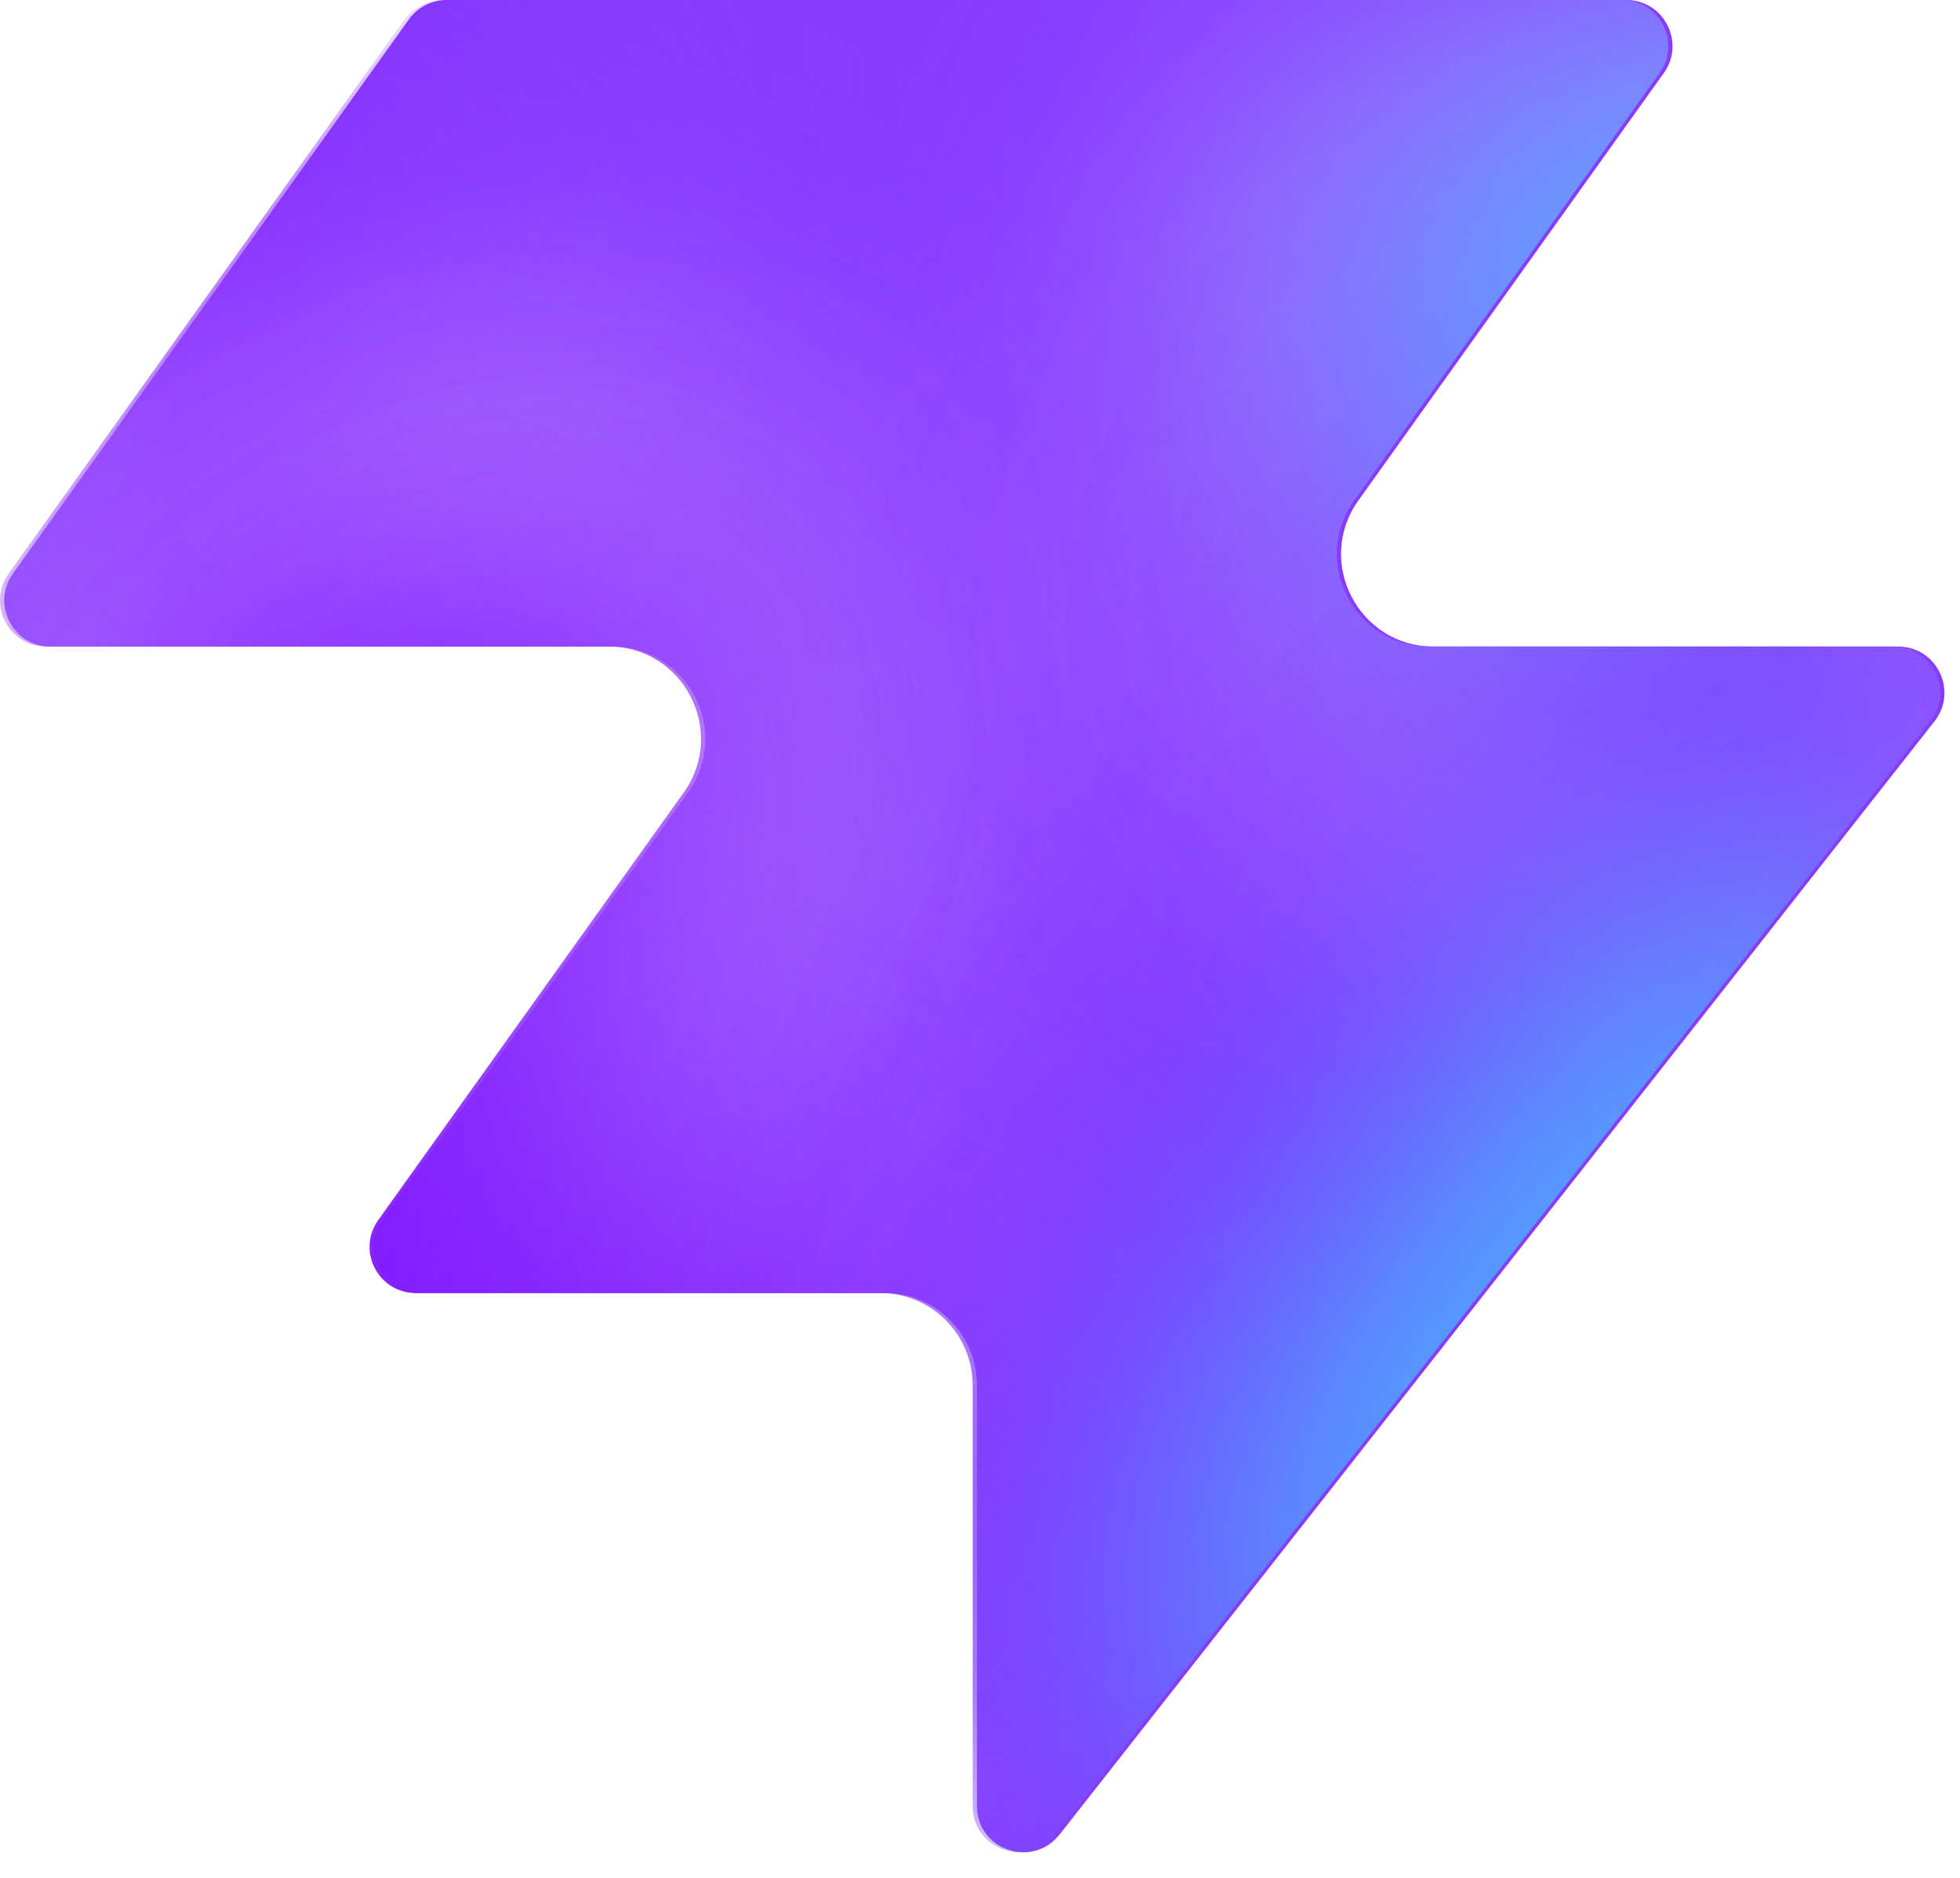
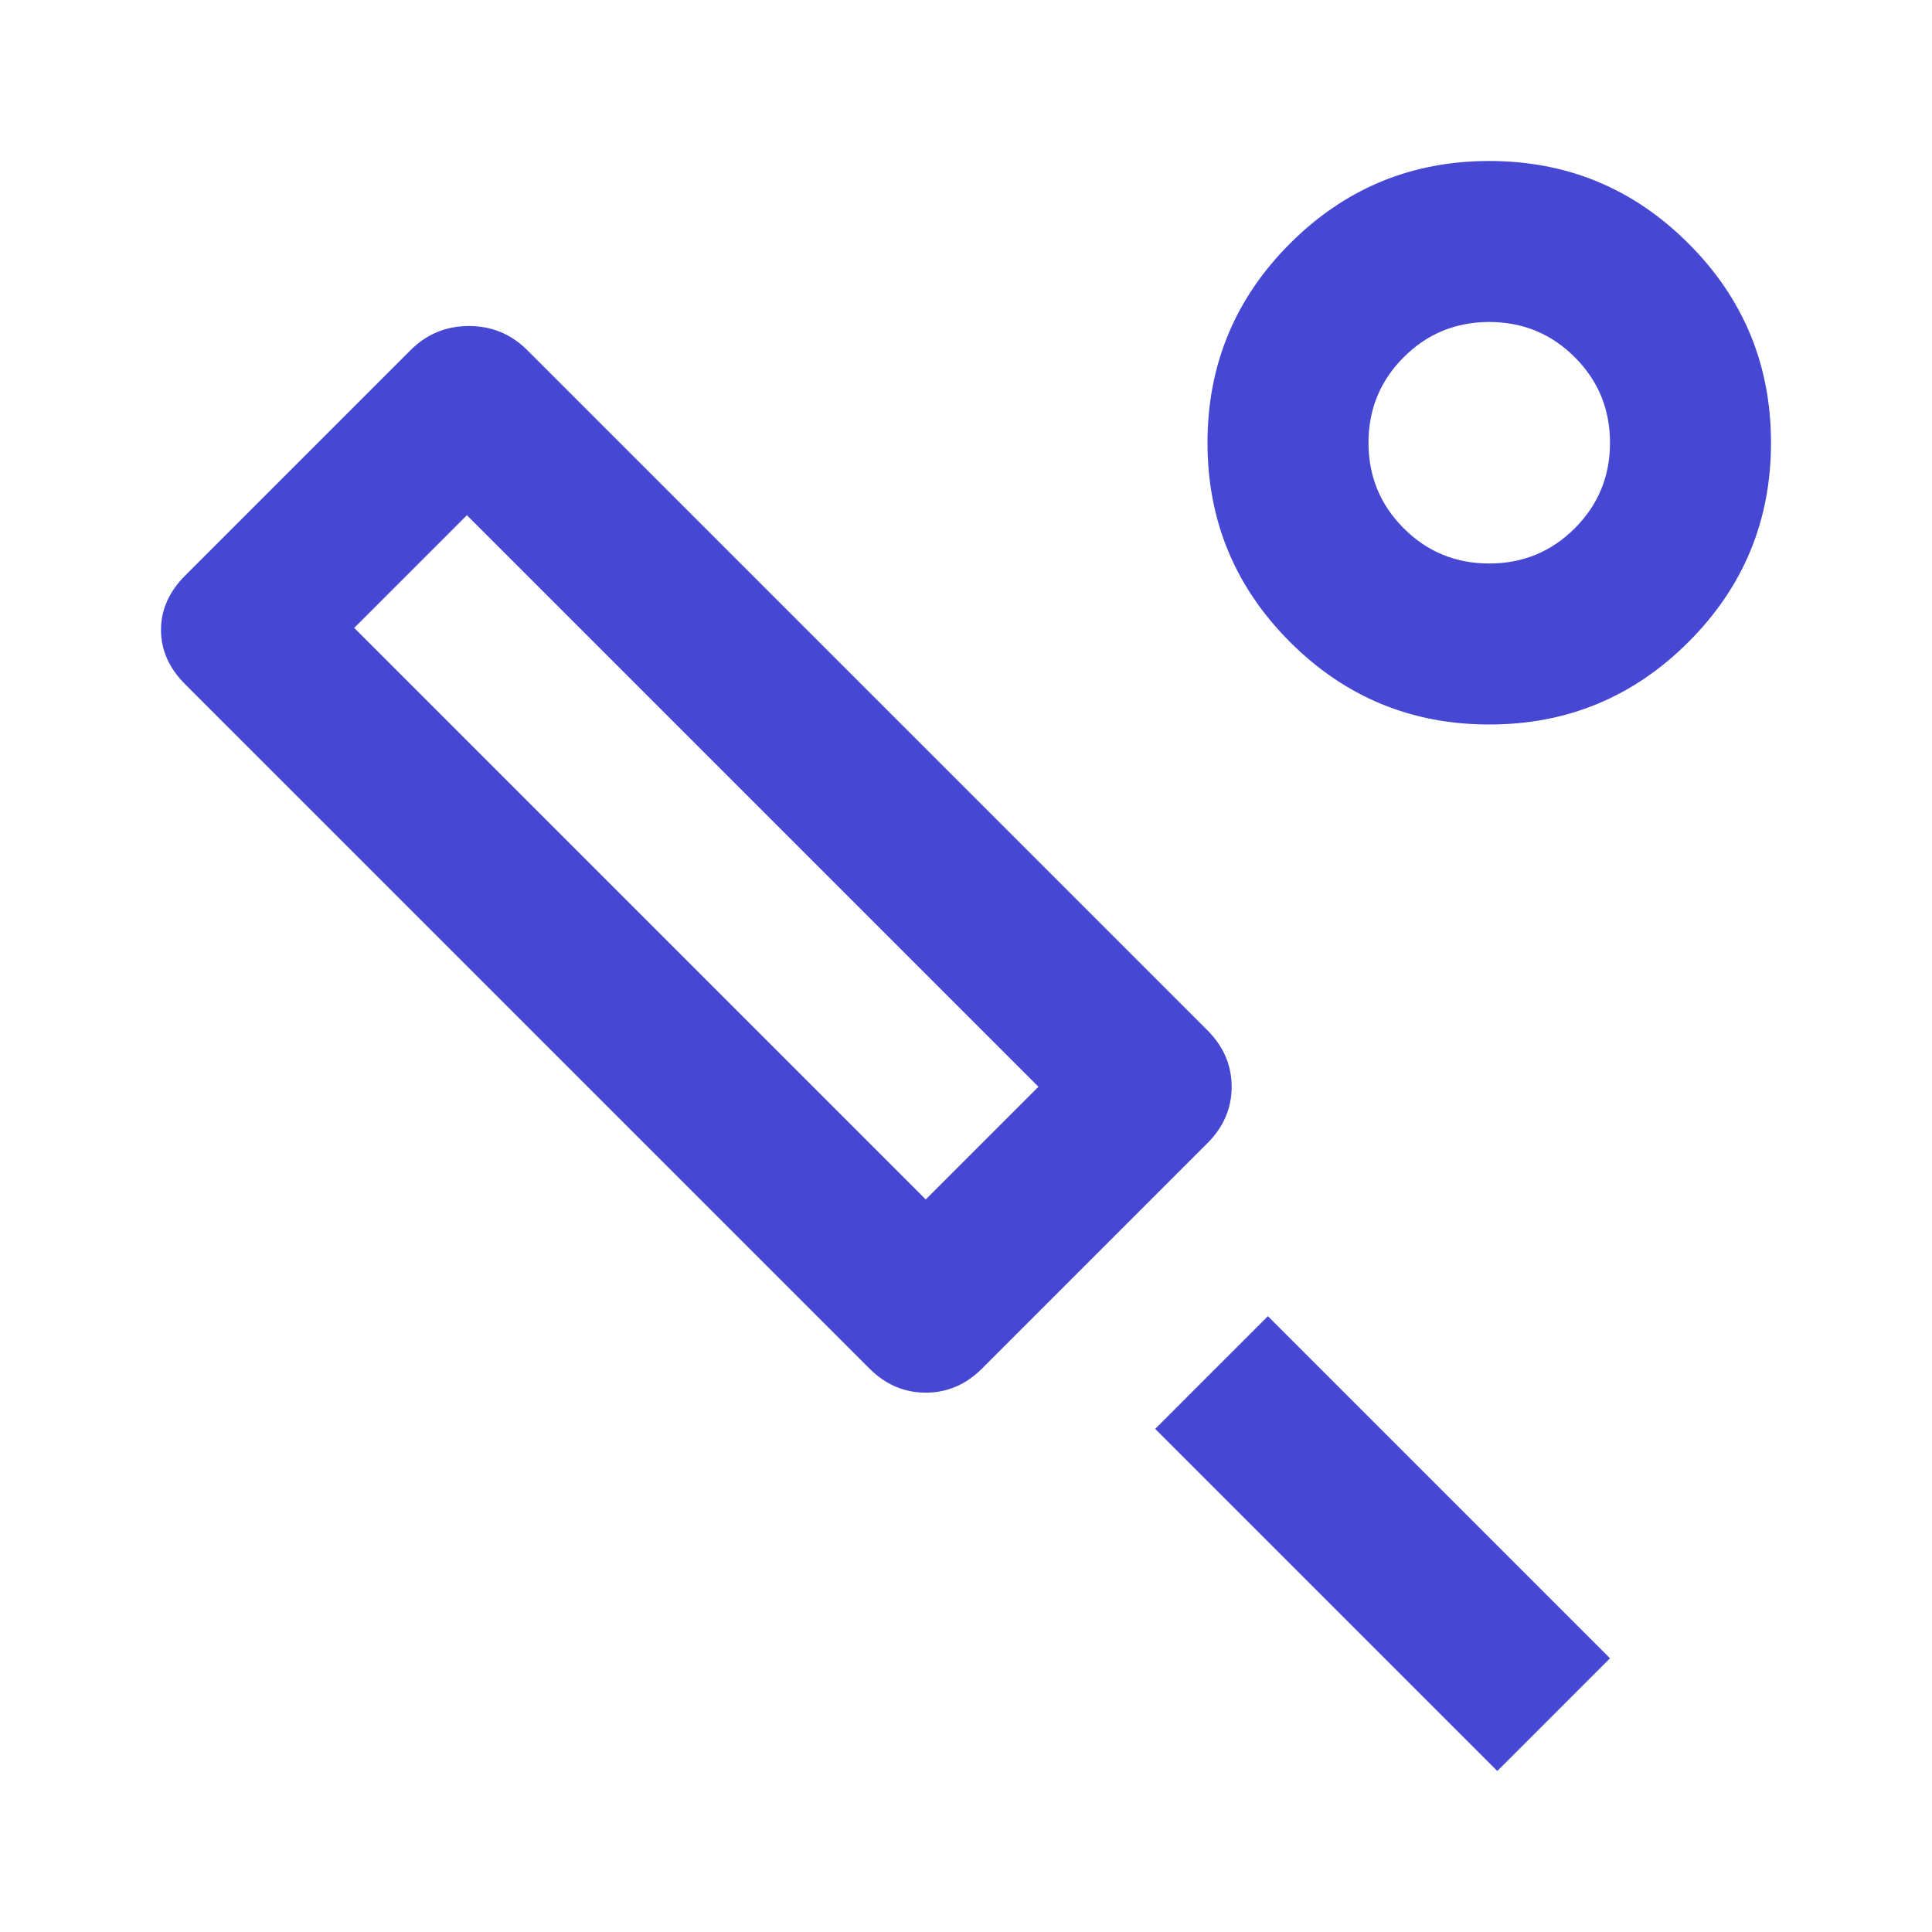
- <svg xmlns="http://www.w3.org/2000/svg" width="48" height="46" fill="none" viewBox="0 0 48 46">
-   <path fill="#863bff" d="M25.946 44.938c-.664.845-2.021.375-2.021-.698V33.937a2.26 2.26 0 0 0-2.262-2.262H10.287c-.92 0-1.456-1.04-.92-1.788l7.48-10.471c1.07-1.497 0-3.578-1.842-3.578H1.237c-.92 0-1.456-1.04-.92-1.788L10.013.474c.214-.297.556-.474.92-.474h28.894c.92 0 1.456 1.04.92 1.788l-7.48 10.471c-1.07 1.498 0 3.579 1.842 3.579h11.377c.943 0 1.473 1.088.89 1.83L25.947 44.94z" style="fill:#863bff;fill:color(display-p3 .525 .23 1);fill-opacity:1" />
-   <mask id="a" width="48" height="46" x="0" y="0" maskUnits="userSpaceOnUse" style="mask-type:alpha">
-     <path fill="#000" d="M25.842 44.938c-.664.844-2.021.375-2.021-.698V33.937a2.26 2.26 0 0 0-2.262-2.262H10.183c-.92 0-1.456-1.04-.92-1.788l7.48-10.471c1.07-1.498 0-3.579-1.842-3.579H1.133c-.92 0-1.456-1.04-.92-1.787L9.91.473c.214-.297.556-.474.92-.474h28.894c.92 0 1.456 1.04.92 1.788l-7.48 10.471c-1.07 1.498 0 3.578 1.842 3.578h11.377c.943 0 1.473 1.088.89 1.832L25.843 44.94z" style="fill:#000;fill-opacity:1" />
-   </mask>
-   <g mask="url(#a)">
-     <g filter="url(#b)">
-       <ellipse cx="5.508" cy="14.704" fill="#ede6ff" rx="5.508" ry="14.704" style="fill:#ede6ff;fill:color(display-p3 .927 .903 1);fill-opacity:1" transform="matrix(.00324 1 1 -.00324 -4.47 31.516)" />
-     </g>
-     <g filter="url(#c)">
-       <ellipse cx="10.399" cy="29.851" fill="#ede6ff" rx="10.399" ry="29.851" style="fill:#ede6ff;fill:color(display-p3 .927 .903 1);fill-opacity:1" transform="matrix(.00324 1 1 -.00324 -39.328 7.883)" />
-     </g>
-     <g filter="url(#d)">
-       <ellipse cx="5.508" cy="30.487" fill="#7e14ff" rx="5.508" ry="30.487" style="fill:#7e14ff;fill:color(display-p3 .492 .077 1);fill-opacity:1" transform="rotate(89.814 -25.913 -14.639)scale(1 -1)" />
-     </g>
-     <g filter="url(#e)">
-       <ellipse cx="5.508" cy="30.599" fill="#7e14ff" rx="5.508" ry="30.599" style="fill:#7e14ff;fill:color(display-p3 .492 .077 1);fill-opacity:1" transform="rotate(89.814 -32.644 -3.334)scale(1 -1)" />
-     </g>
-     <g filter="url(#f)">
-       <ellipse cx="5.508" cy="30.599" fill="#7e14ff" rx="5.508" ry="30.599" style="fill:#7e14ff;fill:color(display-p3 .492 .077 1);fill-opacity:1" transform="matrix(.00324 1 1 -.00324 -34.34 30.47)" />
-     </g>
-     <g filter="url(#g)">
-       <ellipse cx="14.072" cy="22.078" fill="#ede6ff" rx="14.072" ry="22.078" style="fill:#ede6ff;fill:color(display-p3 .927 .903 1);fill-opacity:1" transform="rotate(93.35 24.506 48.493)scale(-1 1)" />
-     </g>
-     <g filter="url(#h)">
-       <ellipse cx="3.47" cy="21.501" fill="#7e14ff" rx="3.47" ry="21.501" style="fill:#7e14ff;fill:color(display-p3 .492 .077 1);fill-opacity:1" transform="rotate(89.009 28.708 47.59)scale(-1 1)" />
-     </g>
-     <g filter="url(#i)">
-       <ellipse cx="3.47" cy="21.501" fill="#7e14ff" rx="3.47" ry="21.501" style="fill:#7e14ff;fill:color(display-p3 .492 .077 1);fill-opacity:1" transform="rotate(89.009 28.708 47.59)scale(-1 1)" />
-     </g>
-     <g filter="url(#j)">
-       <ellipse cx=".387" cy="8.972" fill="#7e14ff" rx="4.407" ry="29.108" style="fill:#7e14ff;fill:color(display-p3 .492 .077 1);fill-opacity:1" transform="rotate(39.51 .387 8.972)" />
-     </g>
-     <g filter="url(#k)">
-       <ellipse cx="47.523" cy="-6.092" fill="#7e14ff" rx="4.407" ry="29.108" style="fill:#7e14ff;fill:color(display-p3 .492 .077 1);fill-opacity:1" transform="rotate(37.892 47.523 -6.092)" />
-     </g>
-     <g filter="url(#l)">
-       <ellipse cx="41.412" cy="6.333" fill="#47bfff" rx="5.971" ry="9.665" style="fill:#47bfff;fill:color(display-p3 .28 .748 1);fill-opacity:1" transform="rotate(37.892 41.412 6.333)" />
-     </g>
-     <g filter="url(#m)">
-       <ellipse cx="-1.879" cy="38.332" fill="#7e14ff" rx="4.407" ry="29.108" style="fill:#7e14ff;fill:color(display-p3 .492 .077 1);fill-opacity:1" transform="rotate(37.892 -1.88 38.332)" />
-     </g>
-     <g filter="url(#n)">
-       <ellipse cx="-1.879" cy="38.332" fill="#7e14ff" rx="4.407" ry="29.108" style="fill:#7e14ff;fill:color(display-p3 .492 .077 1);fill-opacity:1" transform="rotate(37.892 -1.88 38.332)" />
-     </g>
-     <g filter="url(#o)">
-       <ellipse cx="35.651" cy="29.907" fill="#7e14ff" rx="4.407" ry="29.108" style="fill:#7e14ff;fill:color(display-p3 .492 .077 1);fill-opacity:1" transform="rotate(37.892 35.651 29.907)" />
-     </g>
-     <g filter="url(#p)">
-       <ellipse cx="38.418" cy="32.4" fill="#47bfff" rx="5.971" ry="15.297" style="fill:#47bfff;fill:color(display-p3 .28 .748 1);fill-opacity:1" transform="rotate(37.892 38.418 32.4)" />
-     </g>
-   </g>
-   <defs>
-     <filter id="b" width="60.045" height="41.654" x="-19.77" y="16.149" color-interpolation-filters="sRGB" filterUnits="userSpaceOnUse">
-       <feFlood flood-opacity="0" result="BackgroundImageFix" />
-       <feBlend in="SourceGraphic" in2="BackgroundImageFix" result="shape" />
-       <feGaussianBlur result="effect1_foregroundBlur_2002_17158" stdDeviation="7.659" />
-     </filter>
-     <filter id="c" width="90.34" height="51.437" x="-54.613" y="-7.533" color-interpolation-filters="sRGB" filterUnits="userSpaceOnUse">
-       <feFlood flood-opacity="0" result="BackgroundImageFix" />
-       <feBlend in="SourceGraphic" in2="BackgroundImageFix" result="shape" />
-       <feGaussianBlur result="effect1_foregroundBlur_2002_17158" stdDeviation="7.659" />
-     </filter>
-     <filter id="d" width="79.355" height="29.4" x="-49.64" y="2.03" color-interpolation-filters="sRGB" filterUnits="userSpaceOnUse">
-       <feFlood flood-opacity="0" result="BackgroundImageFix" />
-       <feBlend in="SourceGraphic" in2="BackgroundImageFix" result="shape" />
-       <feGaussianBlur result="effect1_foregroundBlur_2002_17158" stdDeviation="4.596" />
-     </filter>
-     <filter id="e" width="79.579" height="29.4" x="-45.045" y="20.029" color-interpolation-filters="sRGB" filterUnits="userSpaceOnUse">
-       <feFlood flood-opacity="0" result="BackgroundImageFix" />
-       <feBlend in="SourceGraphic" in2="BackgroundImageFix" result="shape" />
-       <feGaussianBlur result="effect1_foregroundBlur_2002_17158" stdDeviation="4.596" />
-     </filter>
-     <filter id="f" width="79.579" height="29.4" x="-43.513" y="21.178" color-interpolation-filters="sRGB" filterUnits="userSpaceOnUse">
-       <feFlood flood-opacity="0" result="BackgroundImageFix" />
-       <feBlend in="SourceGraphic" in2="BackgroundImageFix" result="shape" />
-       <feGaussianBlur result="effect1_foregroundBlur_2002_17158" stdDeviation="4.596" />
-     </filter>
-     <filter id="g" width="74.749" height="58.852" x="15.756" y="-17.901" color-interpolation-filters="sRGB" filterUnits="userSpaceOnUse">
-       <feFlood flood-opacity="0" result="BackgroundImageFix" />
-       <feBlend in="SourceGraphic" in2="BackgroundImageFix" result="shape" />
-       <feGaussianBlur result="effect1_foregroundBlur_2002_17158" stdDeviation="7.659" />
-     </filter>
-     <filter id="h" width="61.377" height="25.362" x="23.548" y="2.284" color-interpolation-filters="sRGB" filterUnits="userSpaceOnUse">
-       <feFlood flood-opacity="0" result="BackgroundImageFix" />
-       <feBlend in="SourceGraphic" in2="BackgroundImageFix" result="shape" />
-       <feGaussianBlur result="effect1_foregroundBlur_2002_17158" stdDeviation="4.596" />
-     </filter>
-     <filter id="i" width="61.377" height="25.362" x="23.548" y="2.284" color-interpolation-filters="sRGB" filterUnits="userSpaceOnUse">
-       <feFlood flood-opacity="0" result="BackgroundImageFix" />
-       <feBlend in="SourceGraphic" in2="BackgroundImageFix" result="shape" />
-       <feGaussianBlur result="effect1_foregroundBlur_2002_17158" stdDeviation="4.596" />
-     </filter>
-     <filter id="j" width="56.045" height="63.649" x="-27.636" y="-22.853" color-interpolation-filters="sRGB" filterUnits="userSpaceOnUse">
-       <feFlood flood-opacity="0" result="BackgroundImageFix" />
-       <feBlend in="SourceGraphic" in2="BackgroundImageFix" result="shape" />
-       <feGaussianBlur result="effect1_foregroundBlur_2002_17158" stdDeviation="4.596" />
-     </filter>
-     <filter id="k" width="54.814" height="64.646" x="20.116" y="-38.415" color-interpolation-filters="sRGB" filterUnits="userSpaceOnUse">
-       <feFlood flood-opacity="0" result="BackgroundImageFix" />
-       <feBlend in="SourceGraphic" in2="BackgroundImageFix" result="shape" />
-       <feGaussianBlur result="effect1_foregroundBlur_2002_17158" stdDeviation="4.596" />
-     </filter>
-     <filter id="l" width="33.541" height="35.313" x="24.641" y="-11.323" color-interpolation-filters="sRGB" filterUnits="userSpaceOnUse">
-       <feFlood flood-opacity="0" result="BackgroundImageFix" />
-       <feBlend in="SourceGraphic" in2="BackgroundImageFix" result="shape" />
-       <feGaussianBlur result="effect1_foregroundBlur_2002_17158" stdDeviation="4.596" />
-     </filter>
-     <filter id="m" width="54.814" height="64.646" x="-29.286" y="6.009" color-interpolation-filters="sRGB" filterUnits="userSpaceOnUse">
-       <feFlood flood-opacity="0" result="BackgroundImageFix" />
-       <feBlend in="SourceGraphic" in2="BackgroundImageFix" result="shape" />
-       <feGaussianBlur result="effect1_foregroundBlur_2002_17158" stdDeviation="4.596" />
-     </filter>
-     <filter id="n" width="54.814" height="64.646" x="-29.286" y="6.009" color-interpolation-filters="sRGB" filterUnits="userSpaceOnUse">
-       <feFlood flood-opacity="0" result="BackgroundImageFix" />
-       <feBlend in="SourceGraphic" in2="BackgroundImageFix" result="shape" />
-       <feGaussianBlur result="effect1_foregroundBlur_2002_17158" stdDeviation="4.596" />
-     </filter>
-     <filter id="o" width="54.814" height="64.646" x="8.244" y="-2.416" color-interpolation-filters="sRGB" filterUnits="userSpaceOnUse">
-       <feFlood flood-opacity="0" result="BackgroundImageFix" />
-       <feBlend in="SourceGraphic" in2="BackgroundImageFix" result="shape" />
-       <feGaussianBlur result="effect1_foregroundBlur_2002_17158" stdDeviation="4.596" />
-     </filter>
-     <filter id="p" width="39.409" height="43.623" x="18.713" y="10.588" color-interpolation-filters="sRGB" filterUnits="userSpaceOnUse">
-       <feFlood flood-opacity="0" result="BackgroundImageFix" />
-       <feBlend in="SourceGraphic" in2="BackgroundImageFix" result="shape" />
-       <feGaussianBlur result="effect1_foregroundBlur_2002_17158" stdDeviation="4.596" />
-     </filter>
-   </defs>
+ <svg xmlns="http://www.w3.org/2000/svg" height="24px" viewBox="0 -960 960 960" width="24px" fill="#4648d4">
+   <path d="M600-392 488-280q-12 12-28 12t-28-12L92-620q-12-12-12-27t12-27l112-112q12-12 29-12t29 12l338 338q12 12 12 28t-12 28Zm-140 28 56-56-284-284-56 56 284 284ZM744-80 574-250l56-56 170 170-56 56ZM641-641q-41-41-41-99t41-99q41-41 99-41t99 41q41 41 41 99t-41 99q-41 41-99 41t-99-41Zm141.5-56.5Q800-715 800-740t-17.5-42.5Q765-800 740-800t-42.5 17.5Q680-765 680-740t17.5 42.5Q715-680 740-680t42.5-17.5ZM740-740ZM346-534Z" />
</svg>
